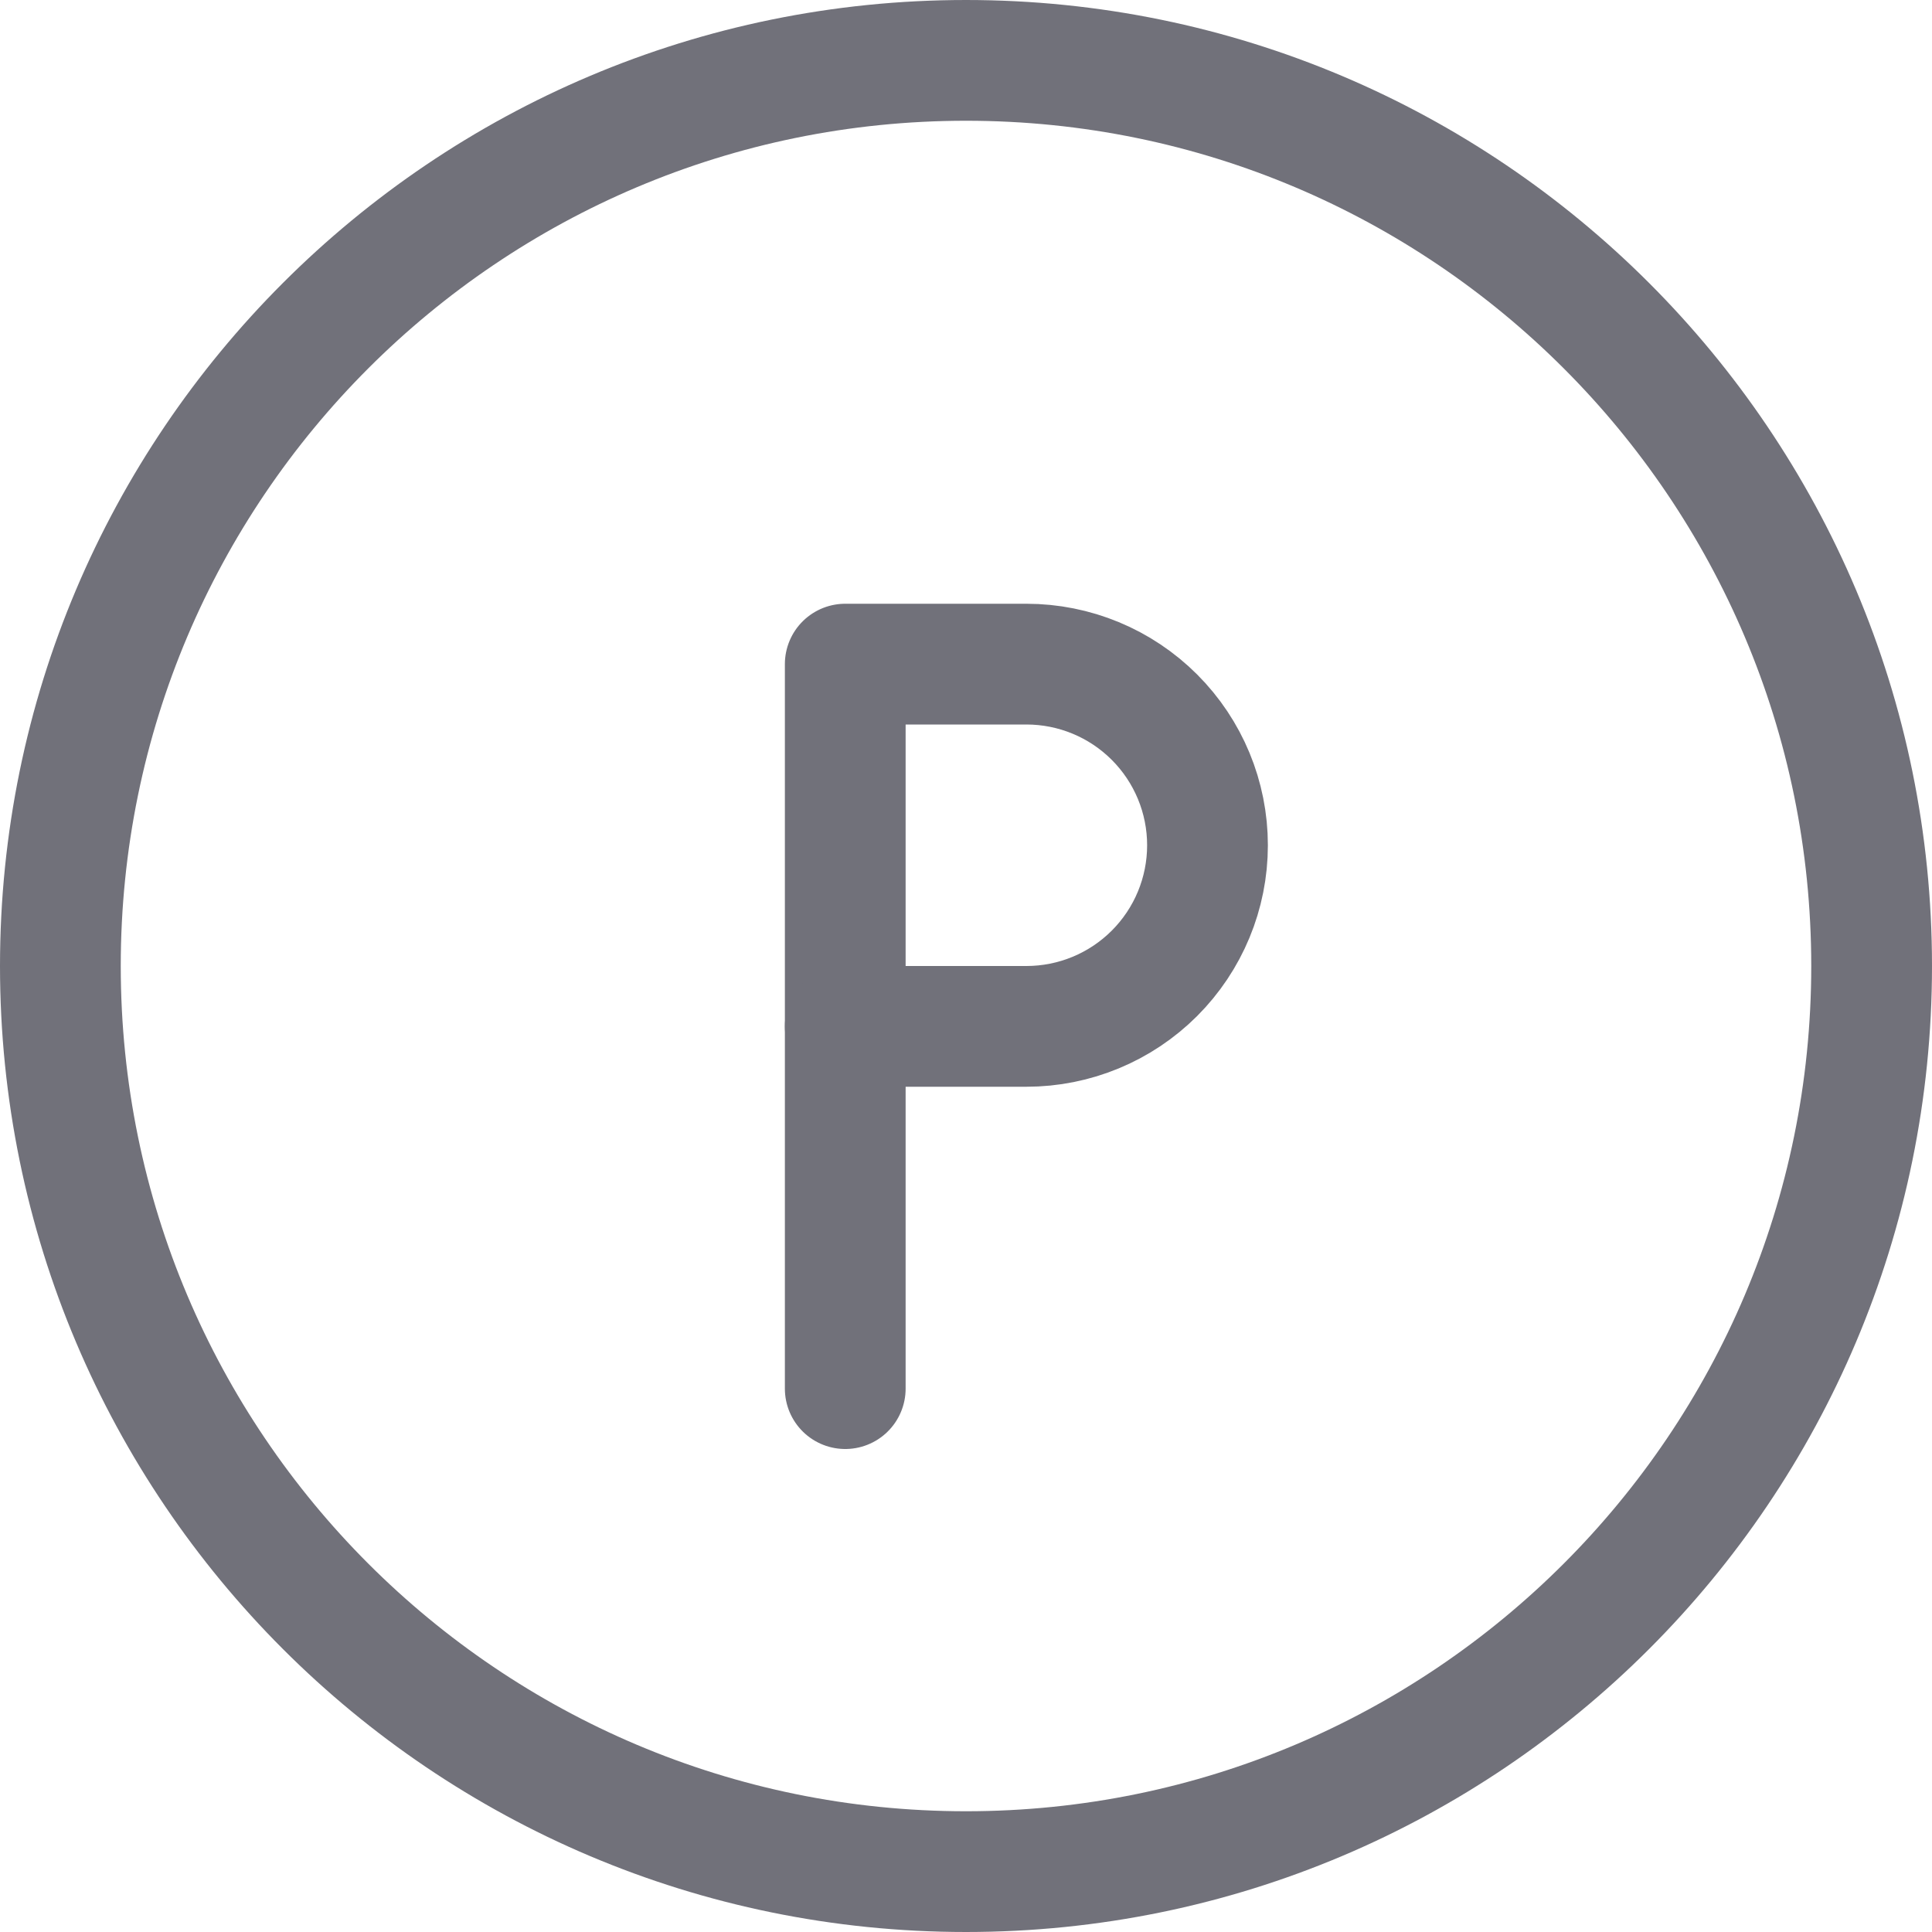
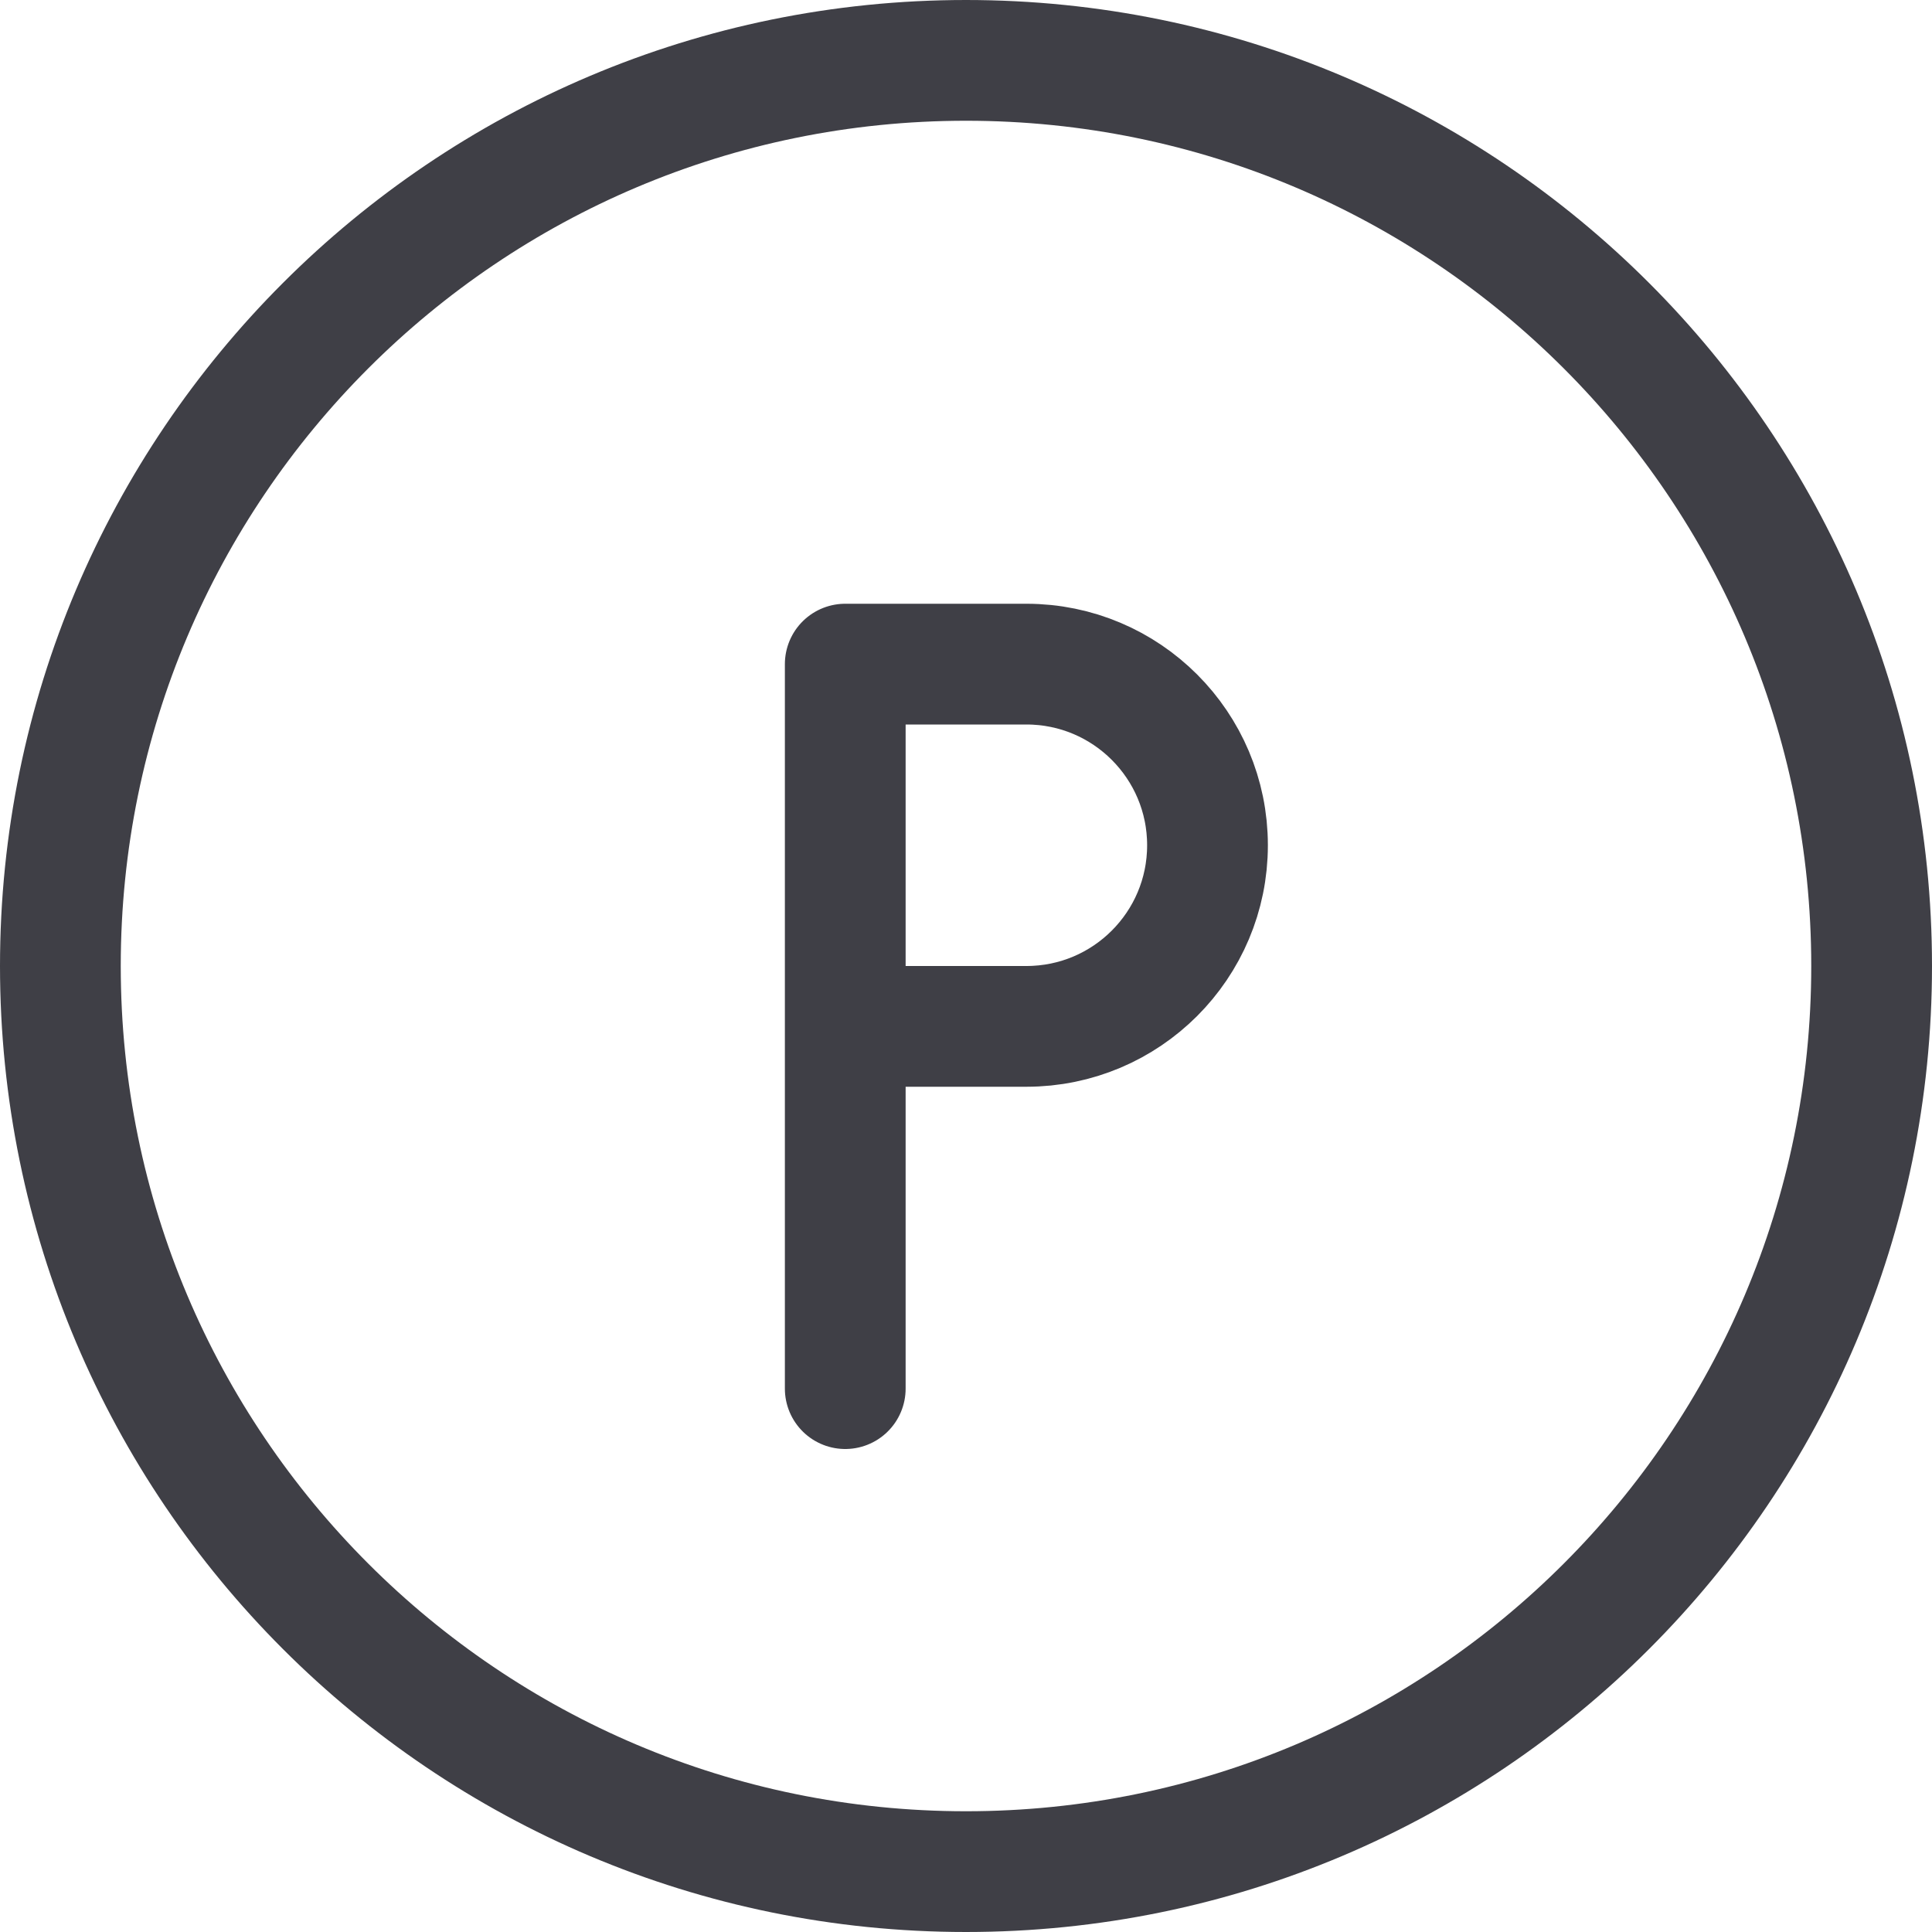
- <svg xmlns="http://www.w3.org/2000/svg" width="24" height="24" viewBox="0 0 24 24" fill="none">
-   <path d="M12 23.25C18.213 23.25 23.25 18.213 23.25 12C23.25 5.787 18.213 0.75 12 0.75C5.787 0.75 0.75 5.787 0.75 12C0.75 18.213 5.787 23.25 12 23.25Z" stroke="#71717A" stroke-width="1.5" stroke-linecap="round" stroke-linejoin="round" />
-   <path d="M15 10.5C15 11.097 14.763 11.669 14.341 12.091C13.919 12.513 13.347 12.75 12.75 12.75H10.5V8.25H12.75C13.347 8.25 13.919 8.487 14.341 8.909C14.763 9.331 15 9.903 15 10.5V10.5Z" stroke="#71717A" stroke-width="1.5" stroke-linecap="round" stroke-linejoin="round" />
-   <path d="M10.5 17.25V12.75" stroke="#71717A" stroke-width="1.5" stroke-linecap="round" stroke-linejoin="round" />
+ <svg xmlns="http://www.w3.org/2000/svg" width="24" height="24" fill="none" viewBox="0 0 24 24">
+   <path stroke="#3F3F46" stroke-linecap="round" stroke-linejoin="round" stroke-width="1.5" d="M12 23.25c6.213 0 11.25-5.037 11.25-11.25S18.213.75 12 .75.75 5.787.75 12 5.787 23.25 12 23.25Z" />
+   <path stroke="#3F3F46" stroke-linecap="round" stroke-linejoin="round" stroke-width="1.5" d="M15 10.5a2.25 2.25 0 0 1-2.25 2.25H10.5v-4.5h2.25A2.25 2.25 0 0 1 15 10.5v0ZM10.5 17.25v-4.5" />
</svg>
